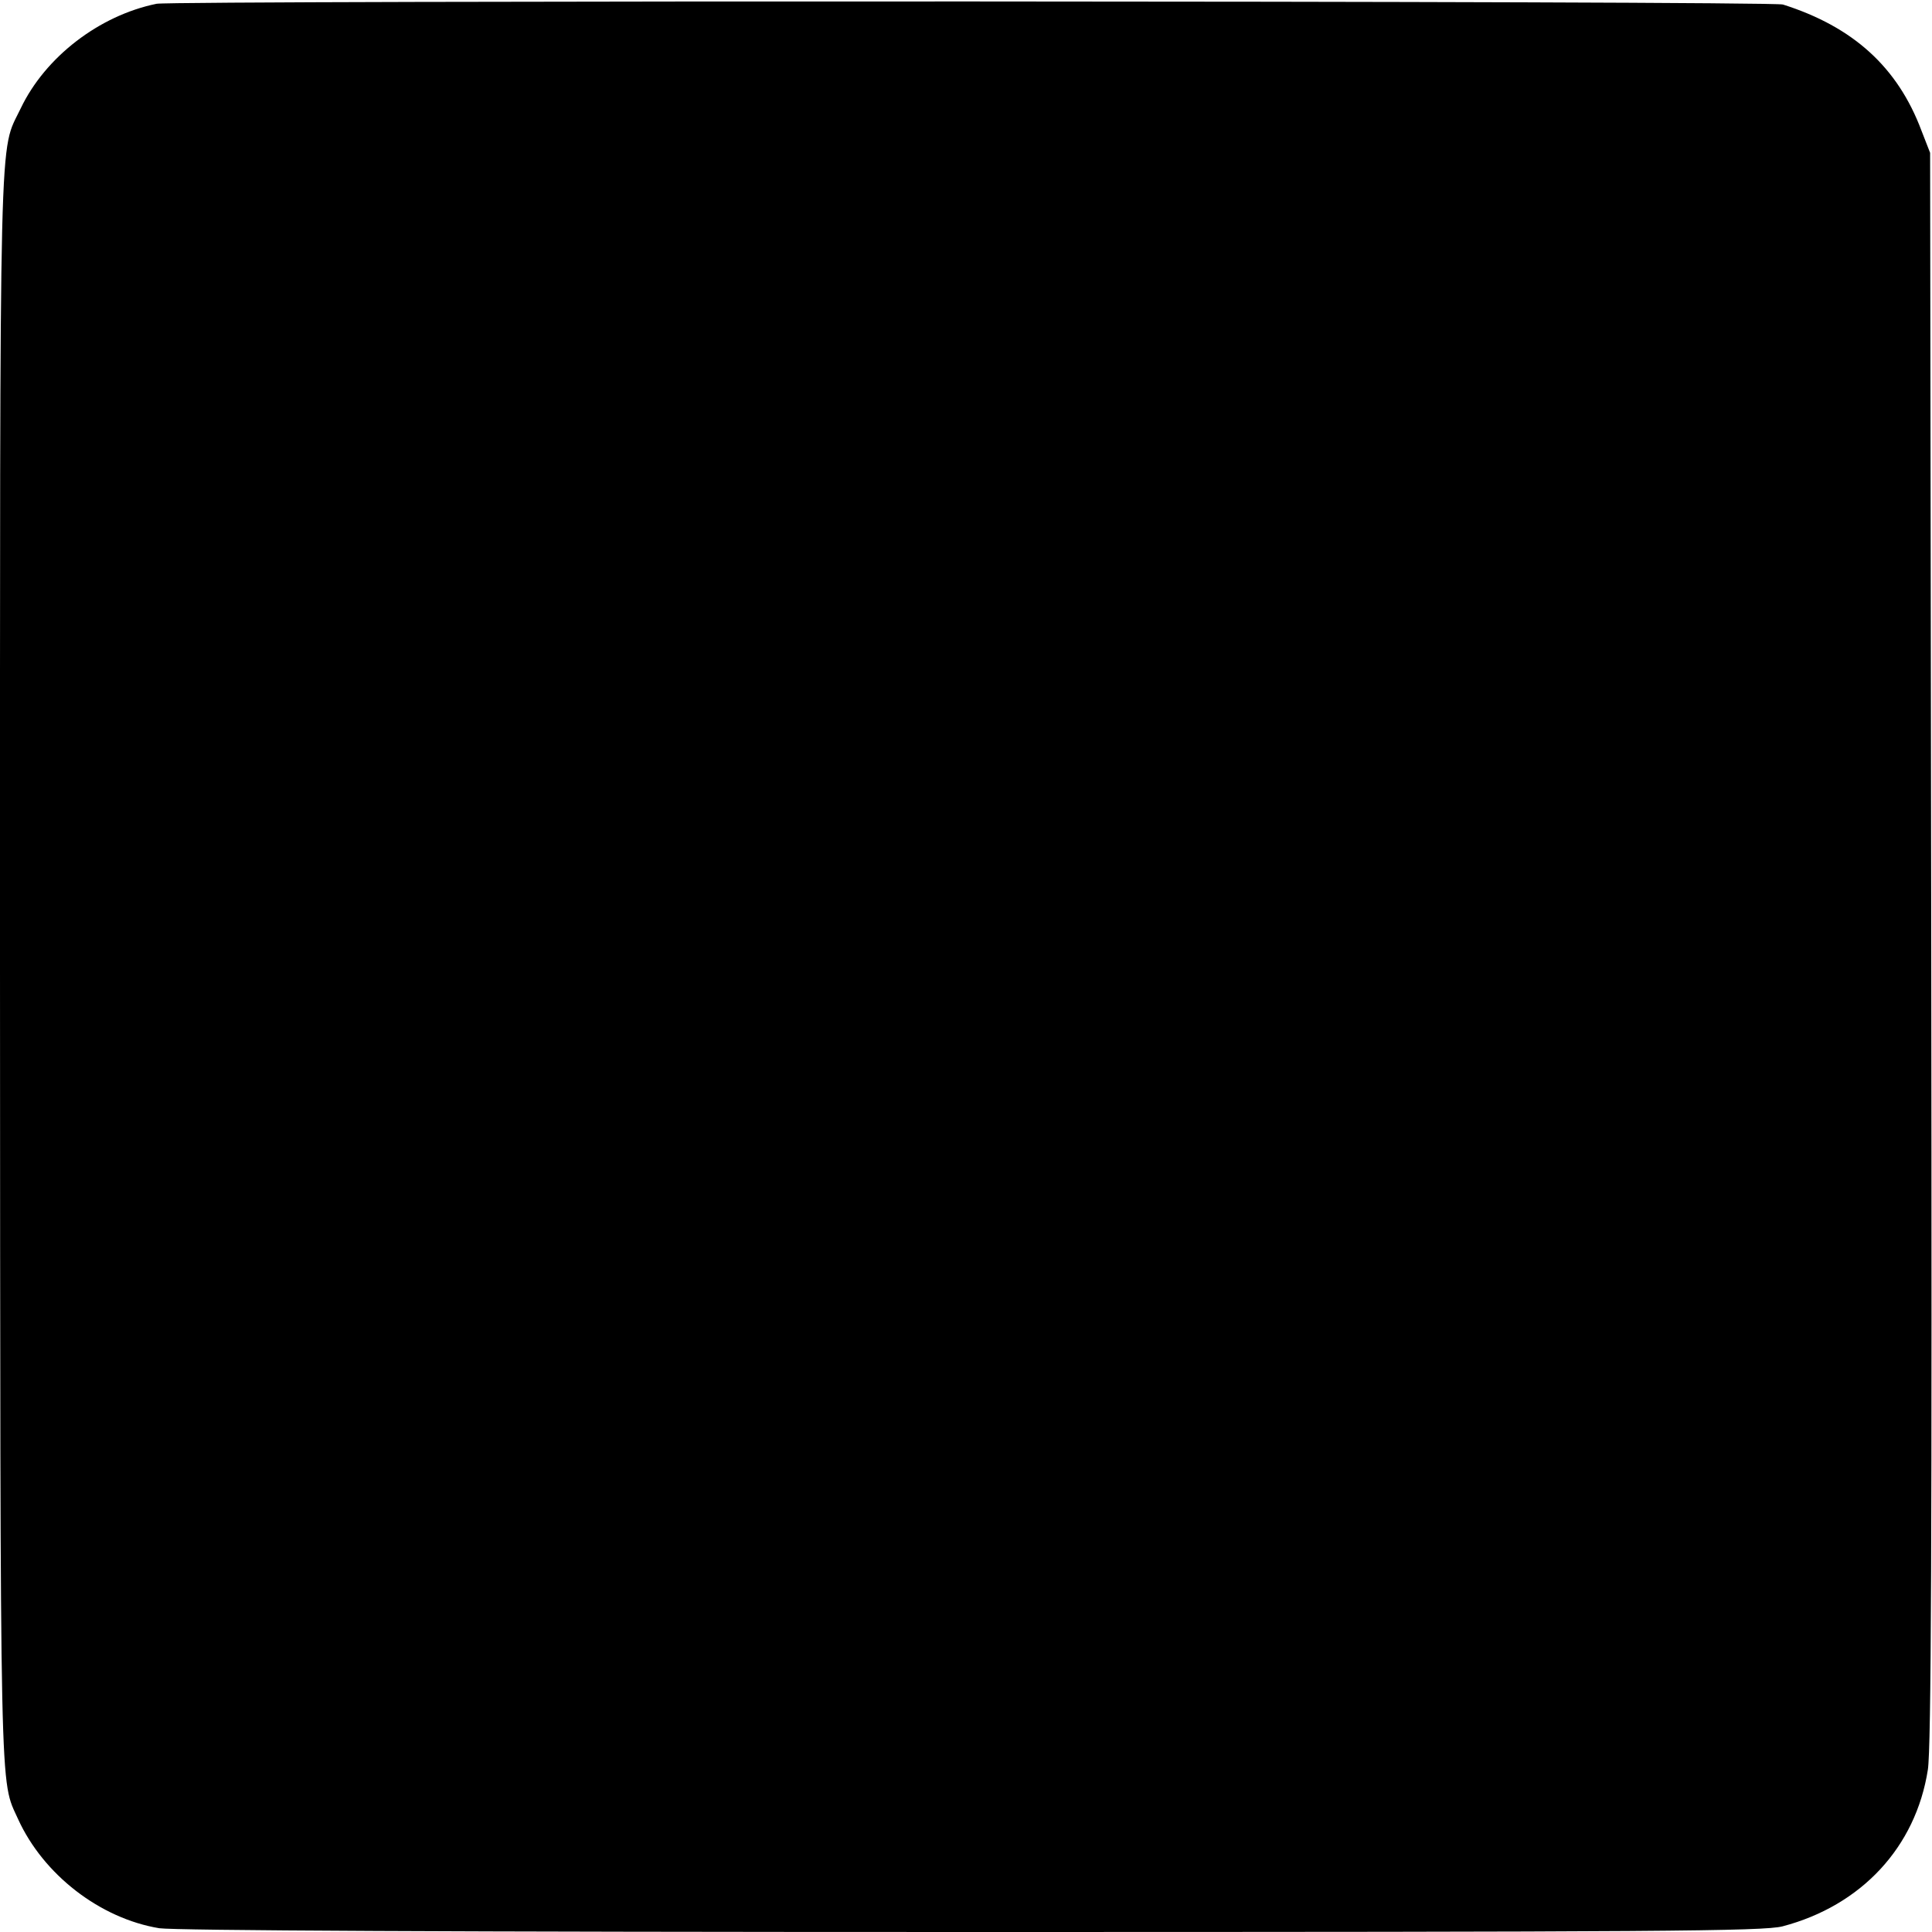
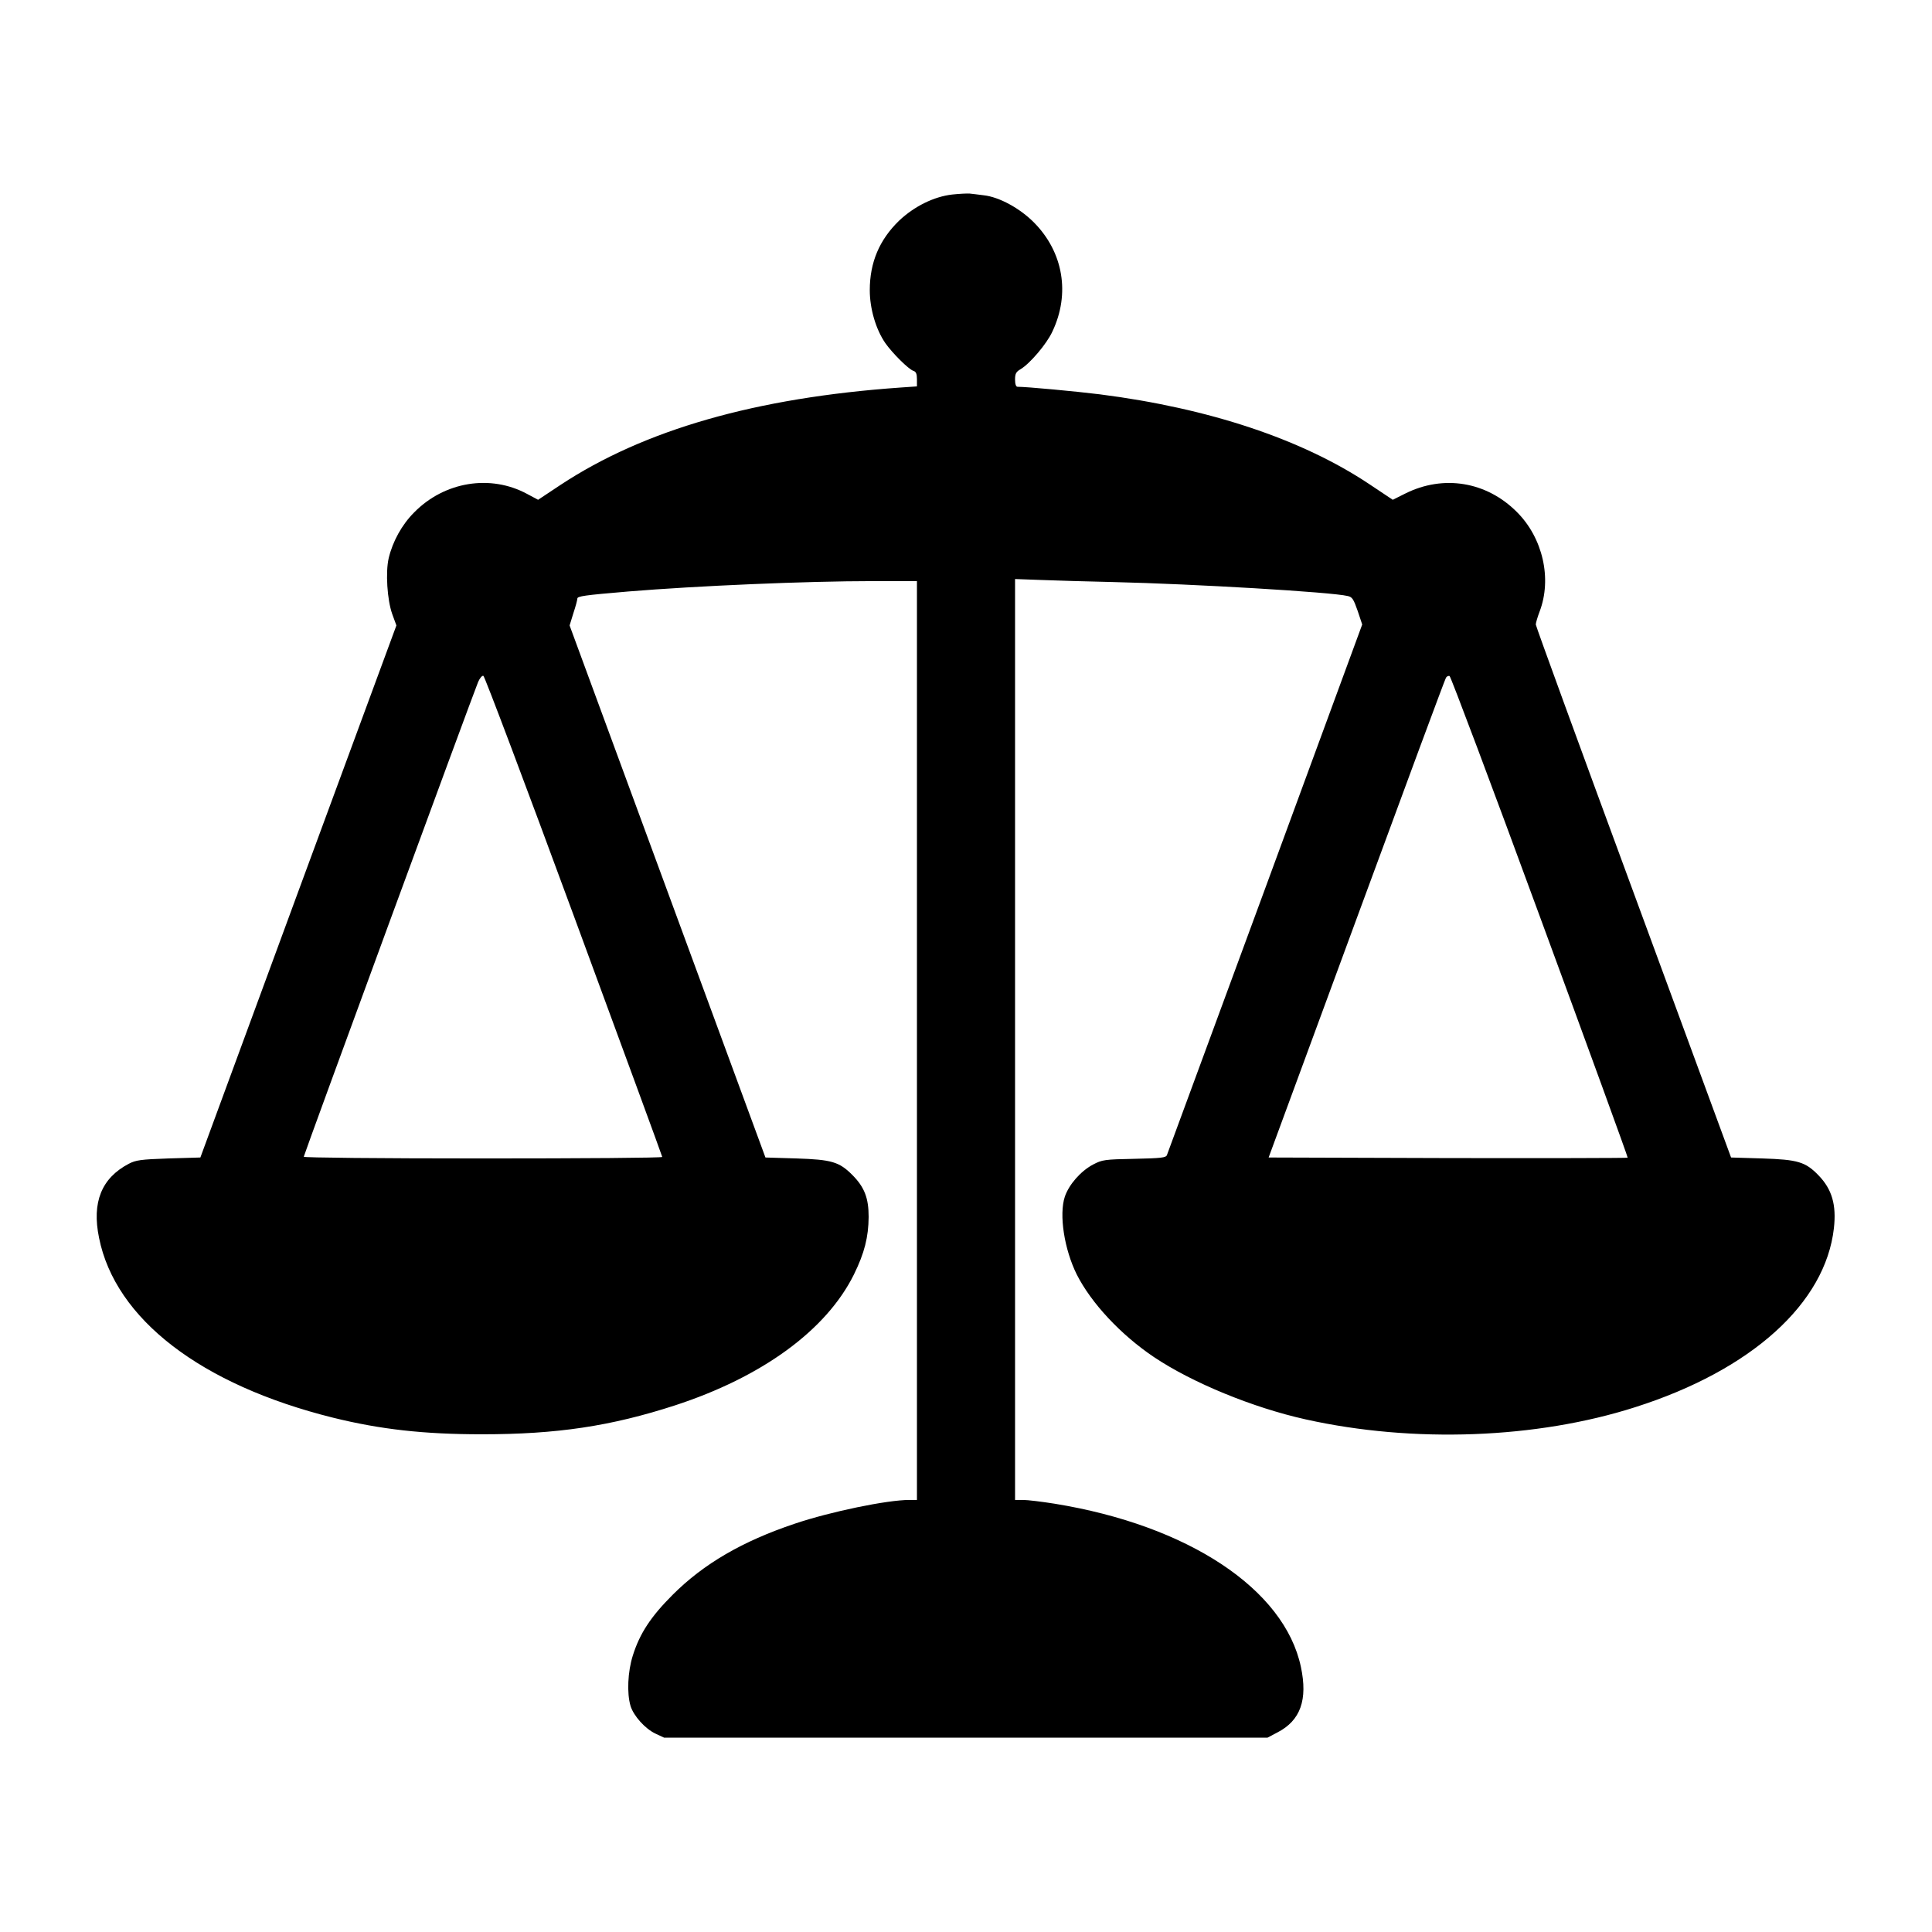
- <svg xmlns="http://www.w3.org/2000/svg" version="1.0" width="512pt" height="512pt" viewBox="0 0 512 512" preserveAspectRatio="xMidYMid meet">
-   <g transform="translate(0,512) scale(0.1,-0.1)" fill="#000000" stroke="none">
-     <path d="M415 5110 c-152 -31 -295 -141 -360 -277 -58 -122 -55 20 -55 -2278 1 -2251 -1 -2147 48 -2256 67 -147 217 -263 374 -289 42 -6 770 -10 2154 -10 1825 0 2098 2 2148 15 209 55 353 210 385 415 9 56 11 617 9 2180 l-3 2105 -23 59 c-63 168 -181 275 -367 334 -30 10 -4263 11 -4310 2z" />
+ <svg xmlns="http://www.w3.org/2000/svg" version="1.0" width="1024pt" height="1024pt" viewBox="0 0 1024 1024" preserveAspectRatio="xMidYMid meet">
+   <g transform="translate(0,1024) scale(0.1,-0.1)" fill="#000000" stroke="none">
+     <path d="M5047 9209 c-97 -11 -202 -63 -282 -139 -104 -101 -155 -221 -155 -368 0 -98 32 -207 82 -280 37 -53 124 -140 150 -148 13 -4 18 -16 18 -44 l0 -38 -87 -6 c-768 -54 -1359 -224 -1802 -516 l-119 -79 -58 31 c-194 105 -438 66 -599 -98 -65 -65 -114 -154 -135 -243 -17 -74 -8 -220 19 -296 l22 -60 -520 -1410 -519 -1410 -169 -5 c-148 -5 -173 -9 -210 -28 -145 -76 -197 -204 -158 -393 86 -430 540 -779 1240 -953 251 -62 480 -88 790 -88 397 0 683 43 1022 153 463 151 803 399 949 694 56 114 77 198 78 305 0 100 -22 158 -87 223 -69 69 -109 81 -296 87 l-164 5 -519 1410 -519 1410 20 65 c12 36 21 70 21 77 0 13 34 18 270 38 364 30 944 55 1298 55 l232 0 0 -2435 0 -2435 -40 0 c-118 0 -418 -62 -608 -126 -277 -93 -482 -212 -647 -377 -115 -115 -174 -204 -211 -322 -27 -85 -32 -200 -12 -267 16 -52 77 -121 133 -147 l45 -21 1599 0 1599 0 53 28 c122 63 161 173 124 347 -87 412 -597 750 -1305 865 -69 11 -144 20 -167 20 l-43 0 0 2441 0 2440 138 -5 c75 -3 247 -8 382 -11 427 -10 1157 -53 1243 -74 24 -5 31 -16 53 -79 l24 -72 -514 -1398 c-283 -768 -517 -1404 -521 -1414 -5 -14 -30 -17 -173 -20 -158 -3 -170 -5 -218 -30 -66 -35 -128 -106 -150 -170 -32 -96 -3 -280 63 -413 77 -152 233 -319 408 -437 204 -137 526 -269 805 -331 570 -127 1224 -103 1748 65 615 196 1007 550 1052 948 14 124 -10 207 -82 281 -69 71 -109 83 -298 89 l-165 5 -517 1405 c-285 773 -518 1412 -518 1420 0 8 9 39 20 68 67 175 17 392 -121 529 -161 161 -389 198 -591 97 l-66 -33 -126 84 c-356 237 -847 401 -1427 475 -129 16 -387 40 -436 40 -8 0 -13 14 -13 38 0 31 5 41 29 55 49 29 139 134 169 200 95 200 58 420 -97 577 -75 76 -185 136 -267 145 -27 4 -60 7 -74 9 -14 1 -56 -1 -93 -5z m-2005 -3825 c257 -698 468 -1272 468 -1276 0 -5 -427 -8 -950 -8 -554 0 -950 4 -950 9 0 9 896 2449 924 2516 9 21 21 35 28 33 7 -3 223 -576 480 -1274z m5120 -3 c258 -701 467 -1275 465 -1277 -2 -2 -431 -3 -953 -2 l-950 3 466 1265 c256 696 469 1271 474 1278 4 7 13 11 19 9 6 -2 222 -576 479 -1276z" />
  </g>
</svg>
